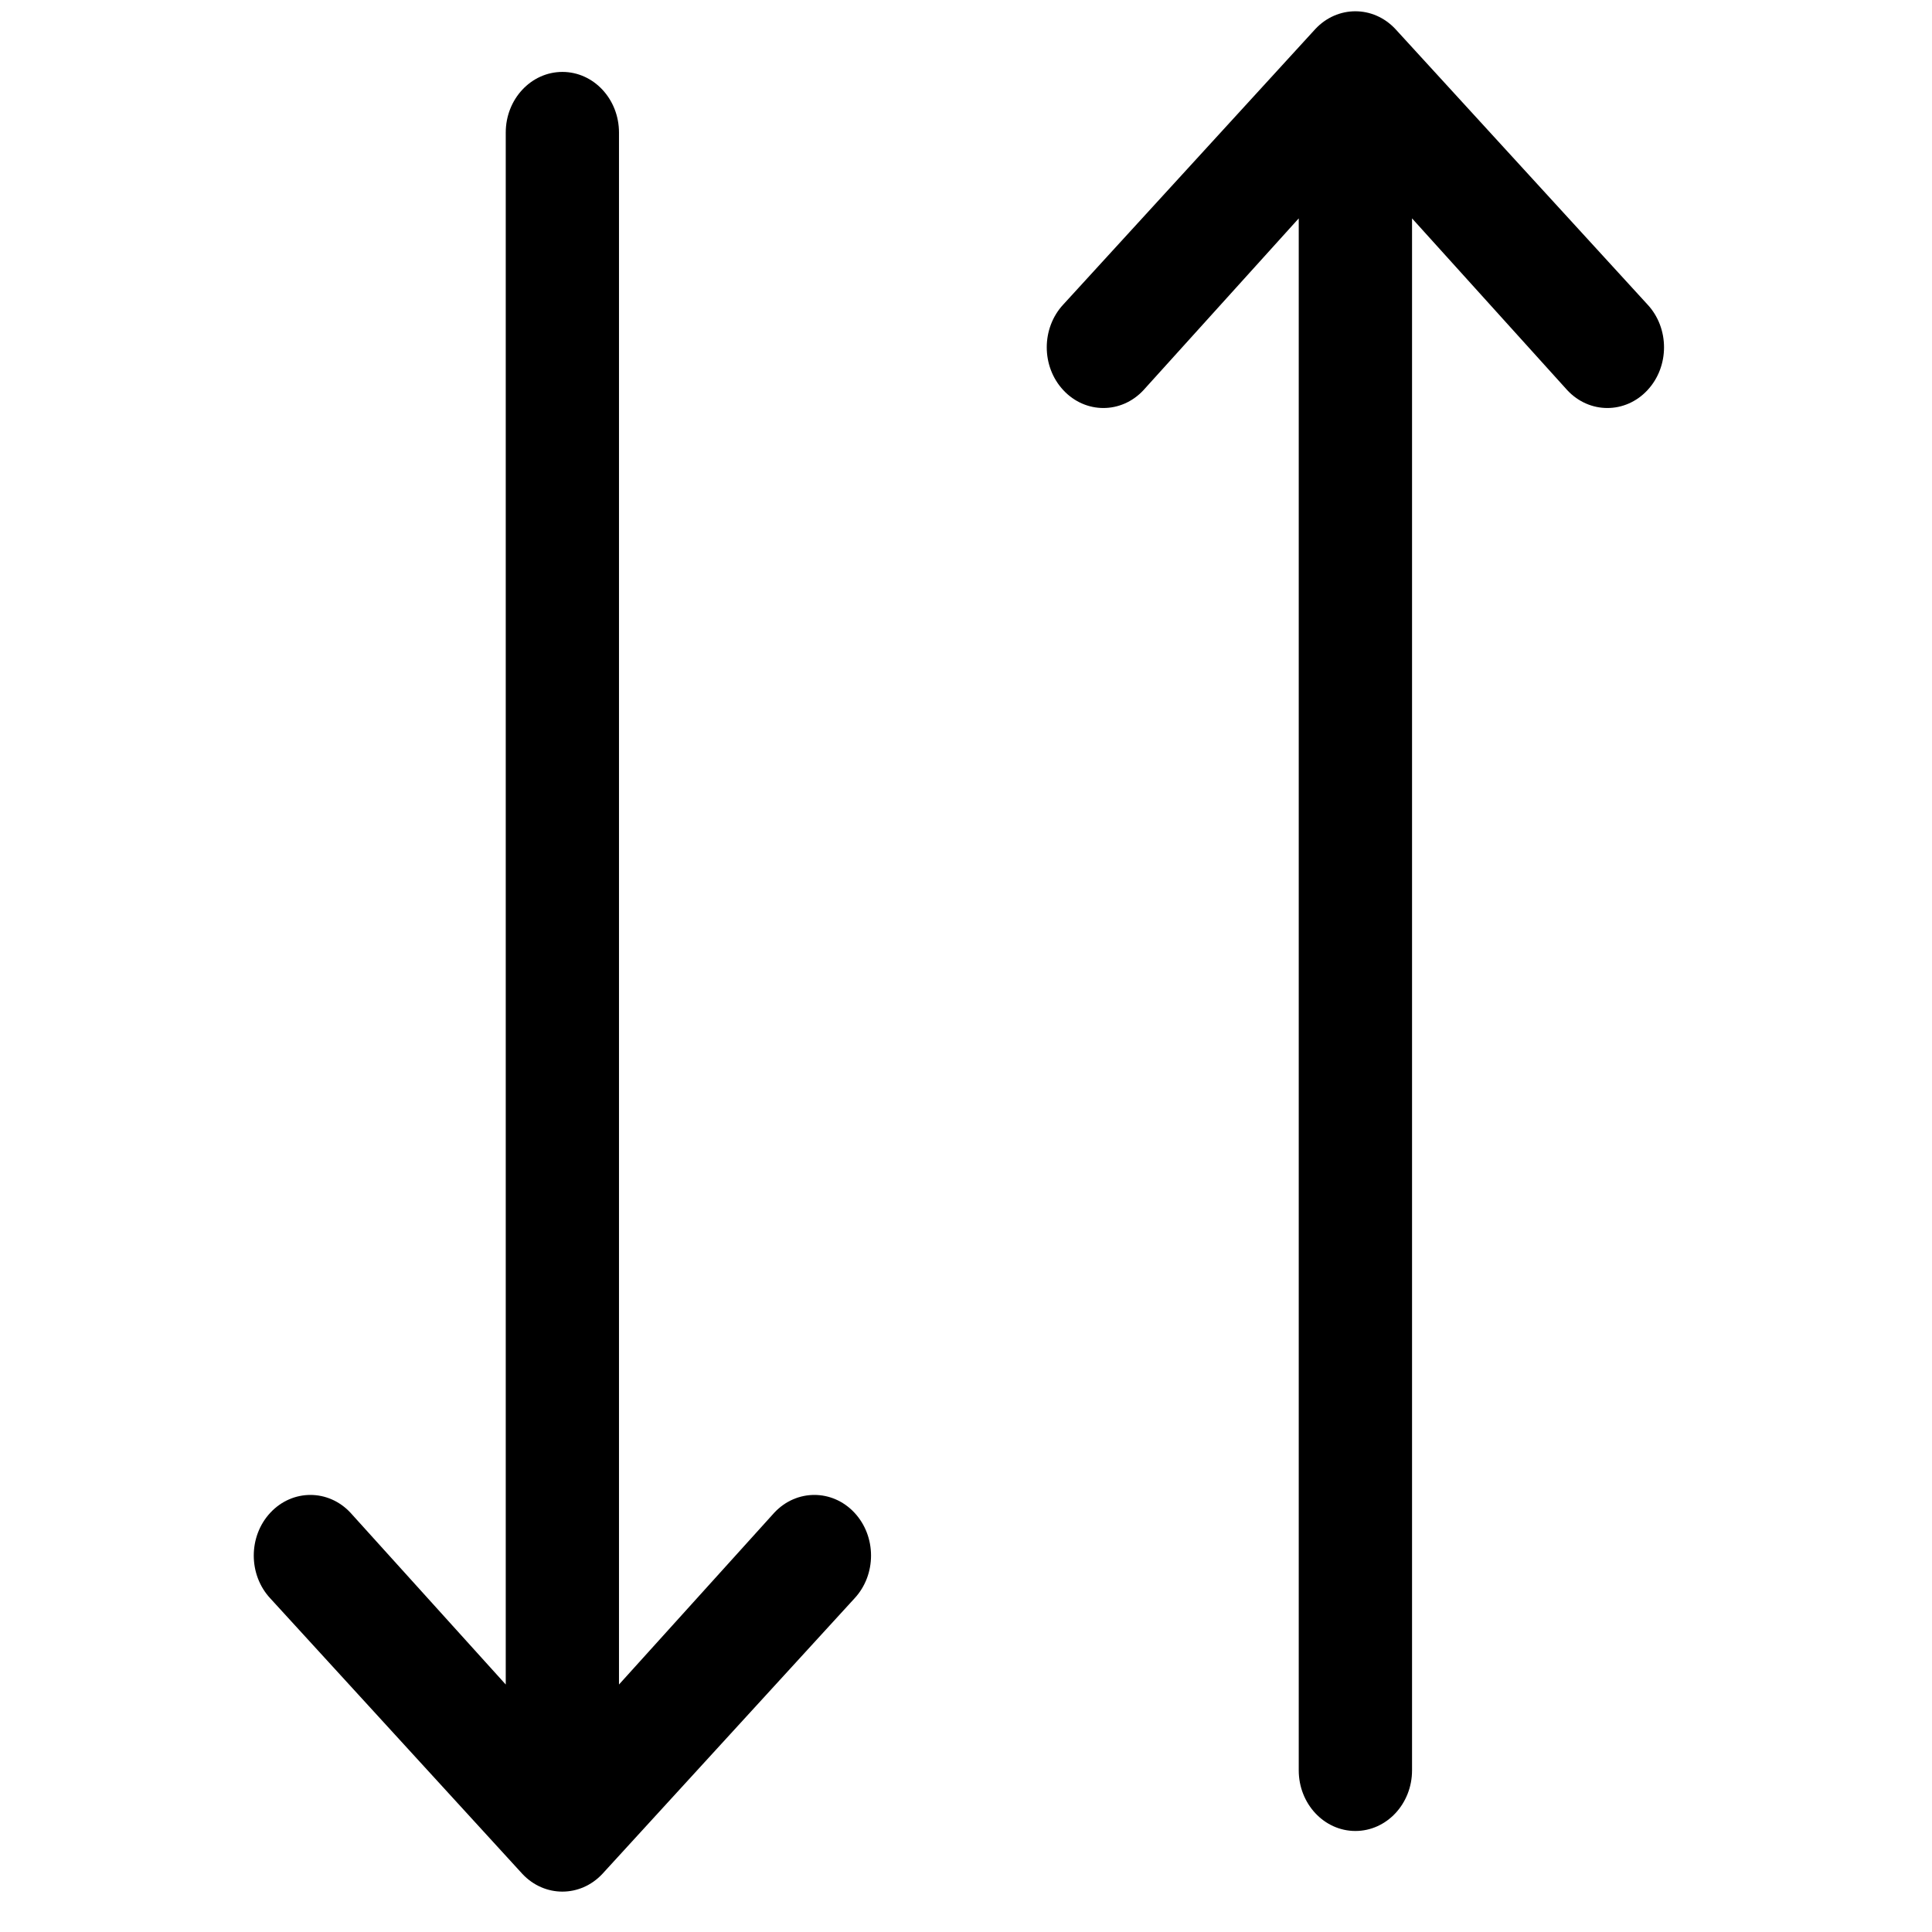
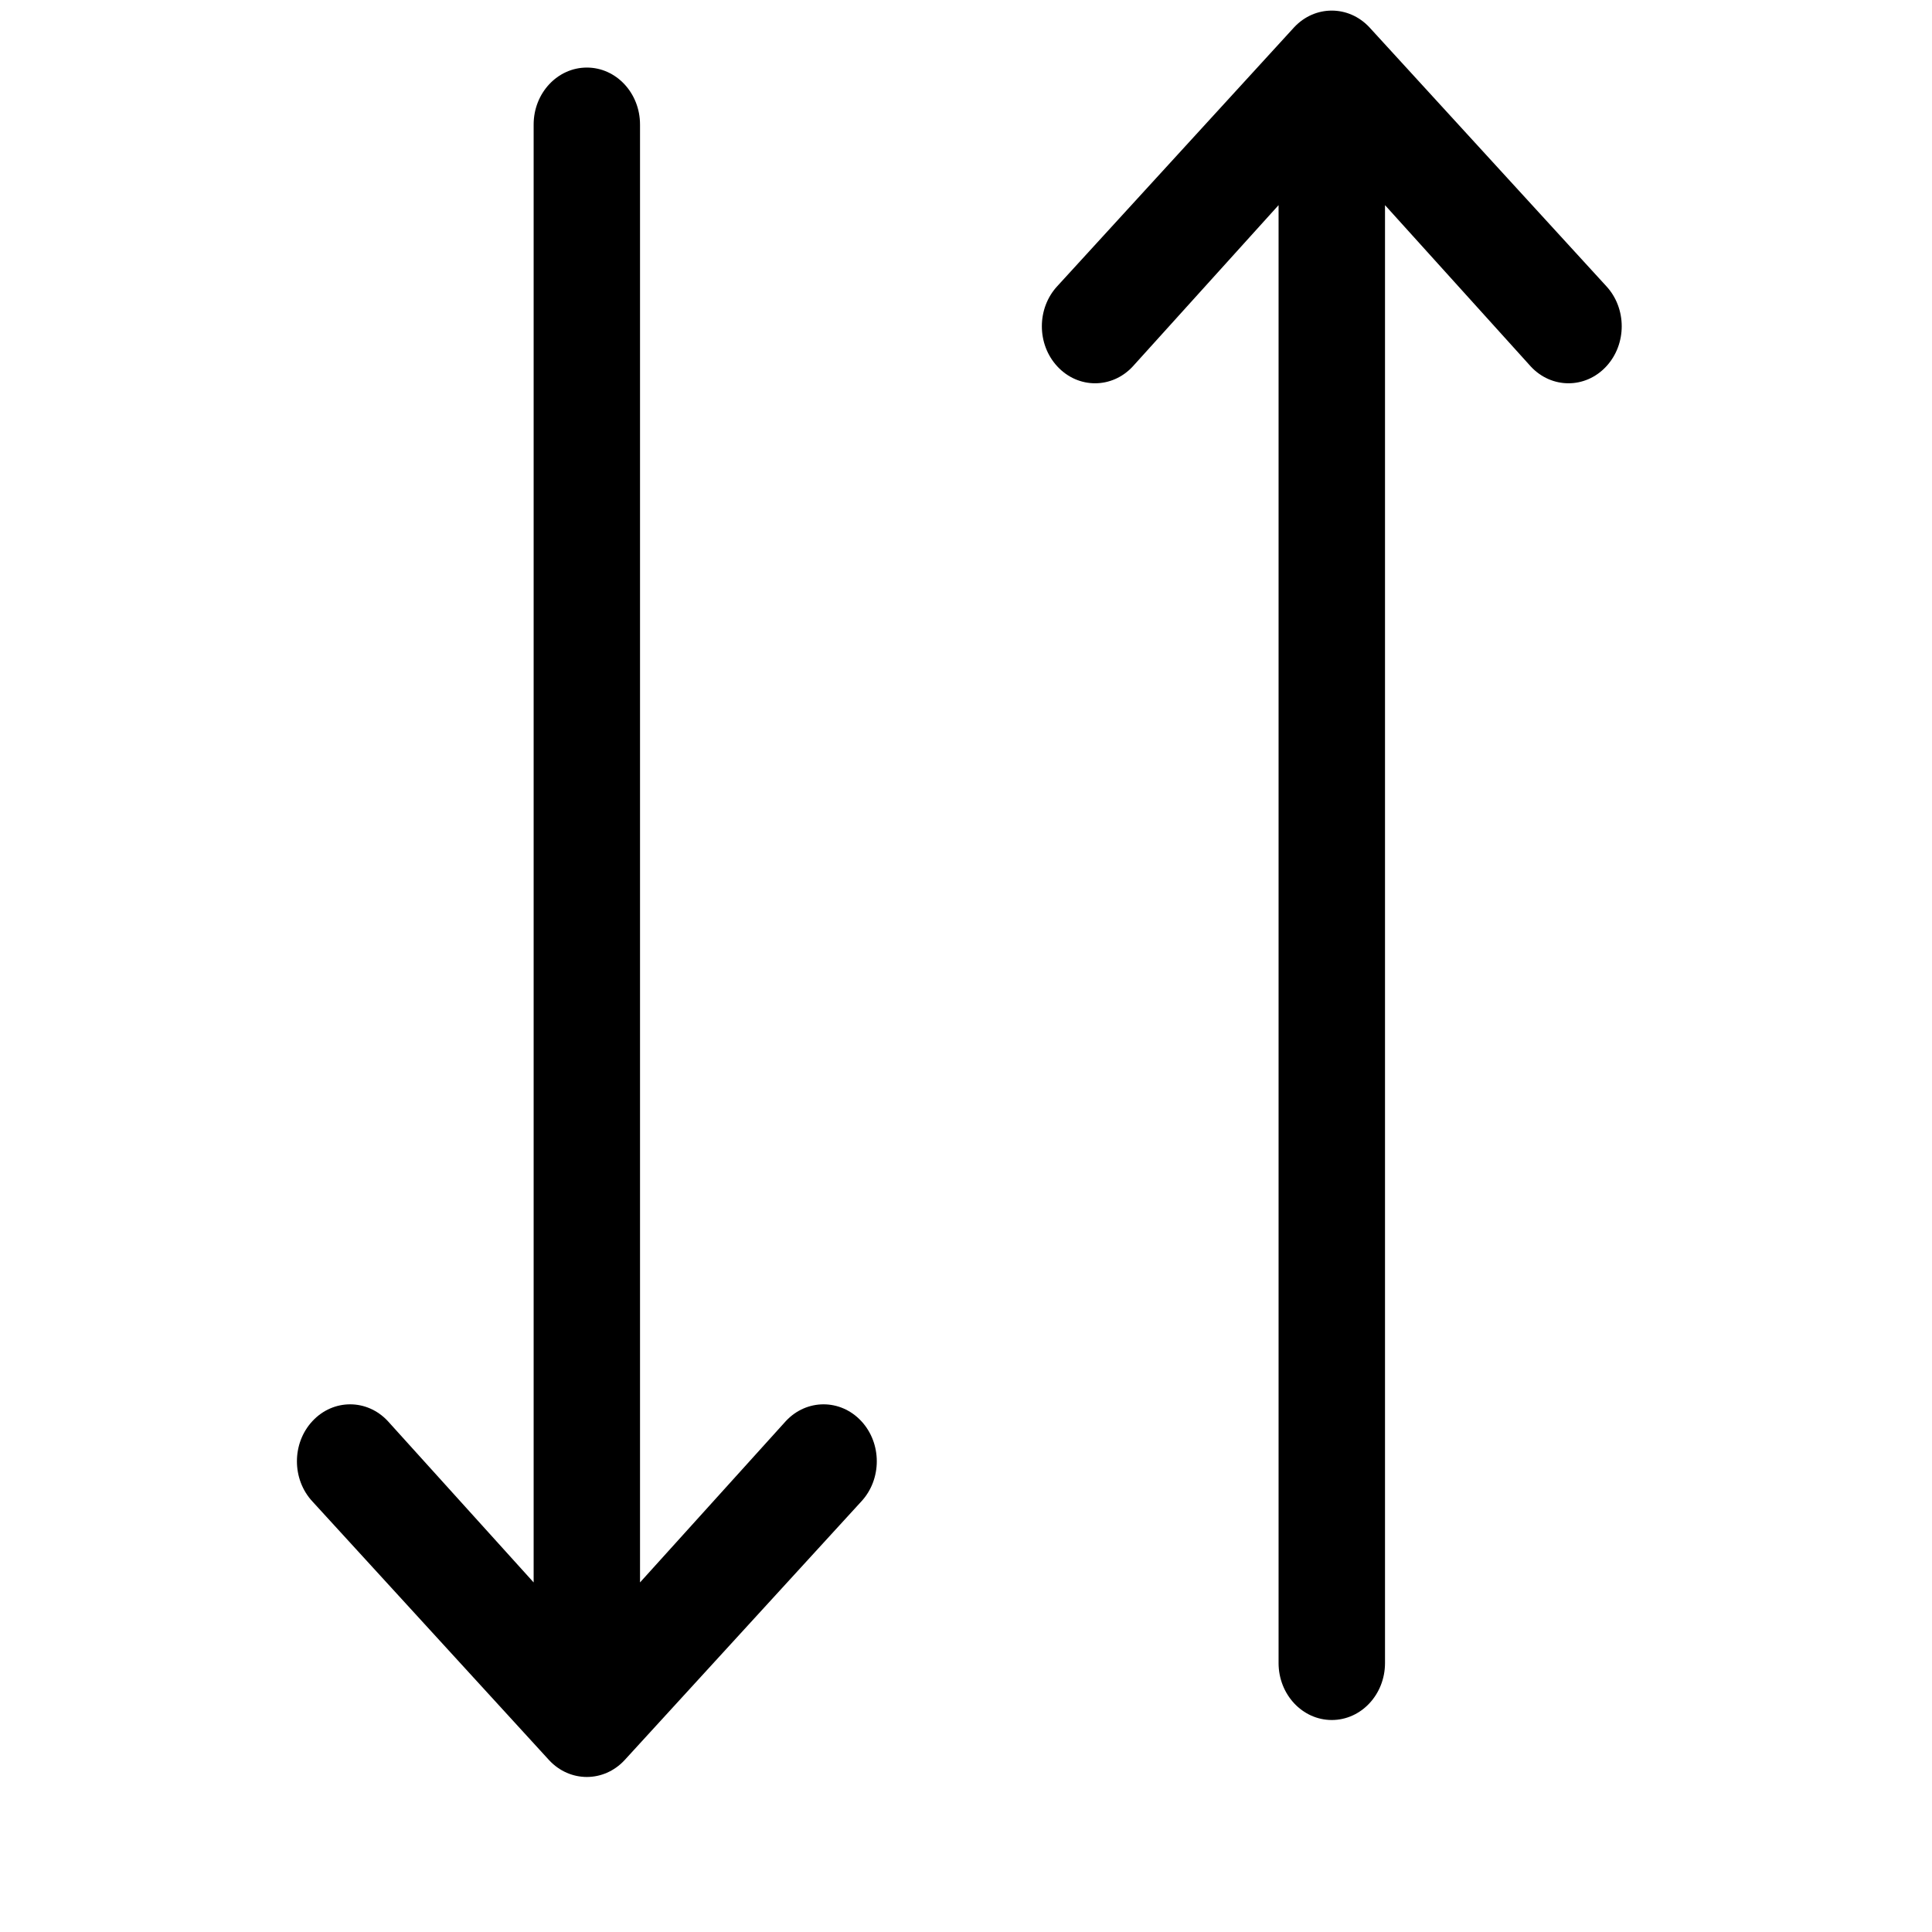
- <svg xmlns="http://www.w3.org/2000/svg" width="15" height="15" viewBox="0 0 23 31" fill="currentColor">
+ <svg xmlns="http://www.w3.org/2000/svg" width="15" height="15" viewBox="0 0 23 33" fill="currentColor">
  <path d="M18.39 0.466L22.434 4.885C22.789 5.265 22.789 5.881 22.434 6.261C22.079 6.642 21.503 6.642 21.148 6.261L18.657 3.504V28.406C18.657 28.943 18.25 29.379 17.748 29.379C17.246 29.379 16.839 28.943 16.839 28.406V3.504L14.347 6.261C13.992 6.642 13.417 6.642 13.062 6.261C12.707 5.881 12.707 5.265 13.062 4.885L17.105 0.466C17.46 0.086 18.035 0.086 18.39 0.466Z" fill="currentColor" />
  <path d="M5.666 30.067L9.71 25.648C10.065 25.268 10.065 24.652 9.71 24.272C9.355 23.892 8.779 23.892 8.424 24.272L5.932 27.029V2.127C5.932 1.59 5.526 1.154 5.024 1.154C4.522 1.154 4.115 1.59 4.115 2.127V27.029L1.623 24.272C1.268 23.892 0.693 23.892 0.338 24.272C-0.017 24.652 -0.017 25.268 0.338 25.648L4.381 30.067C4.736 30.447 5.311 30.447 5.666 30.067Z" fill="currentColor" />
</svg>
